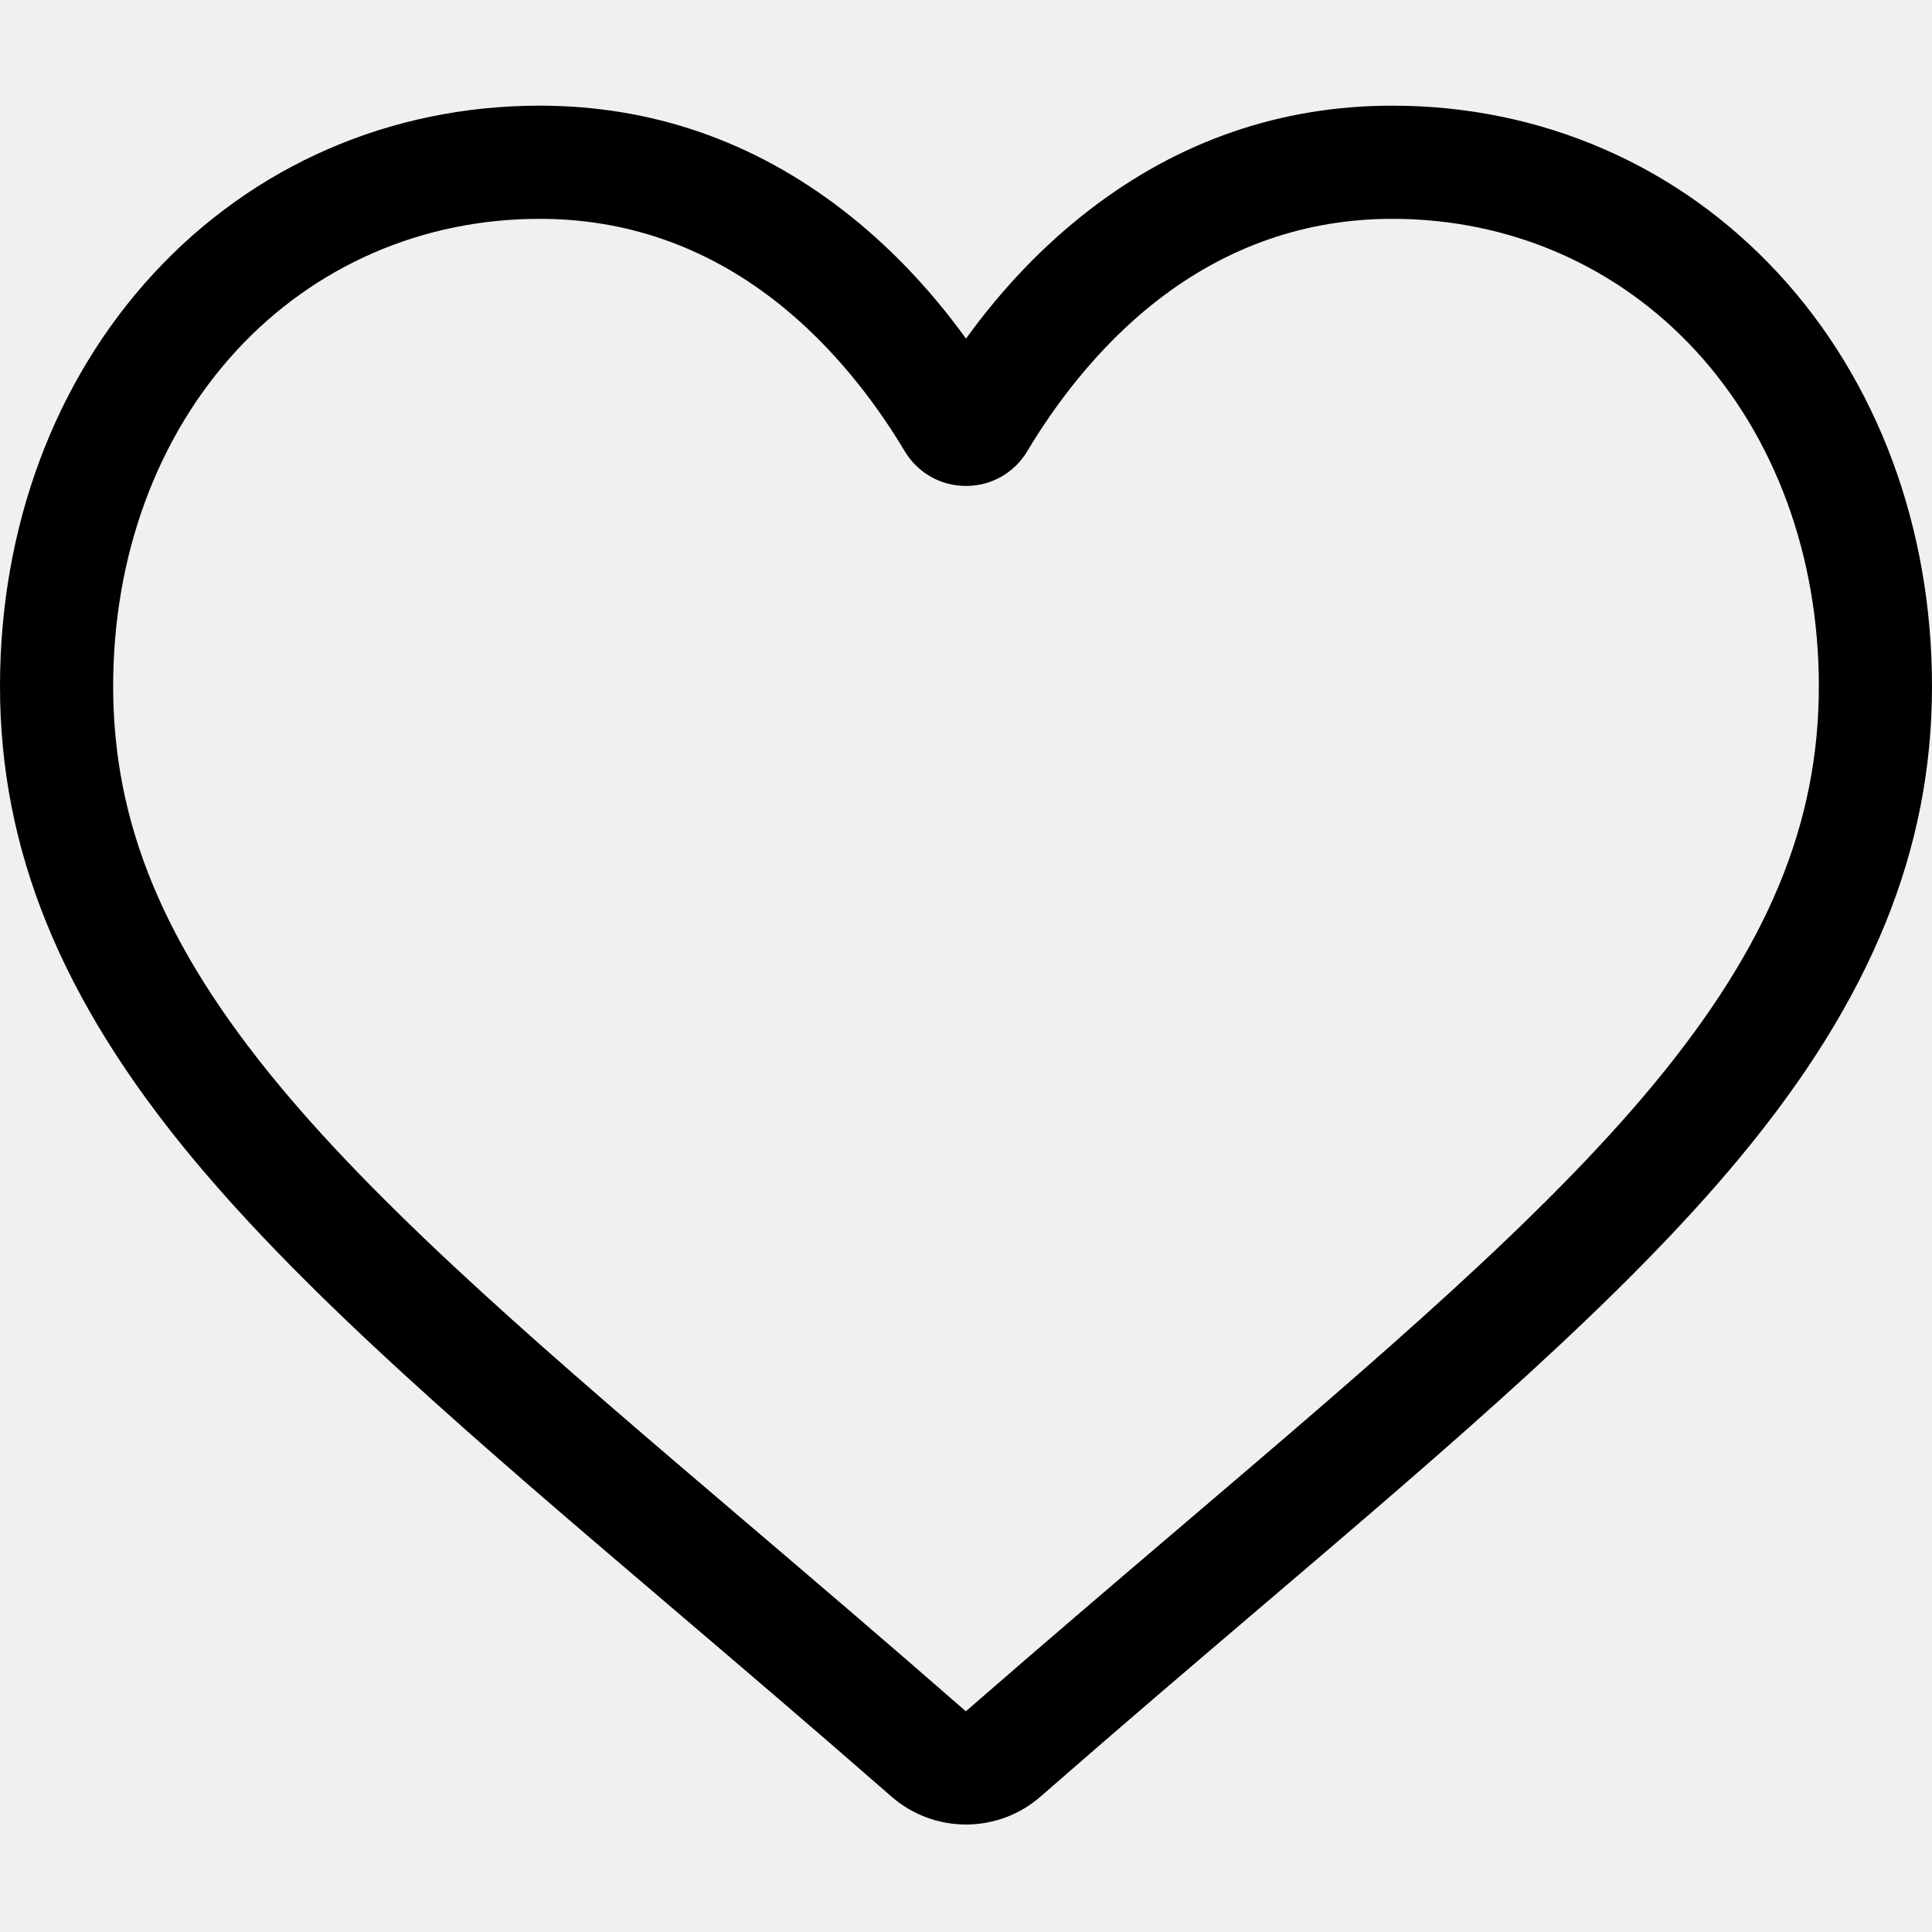
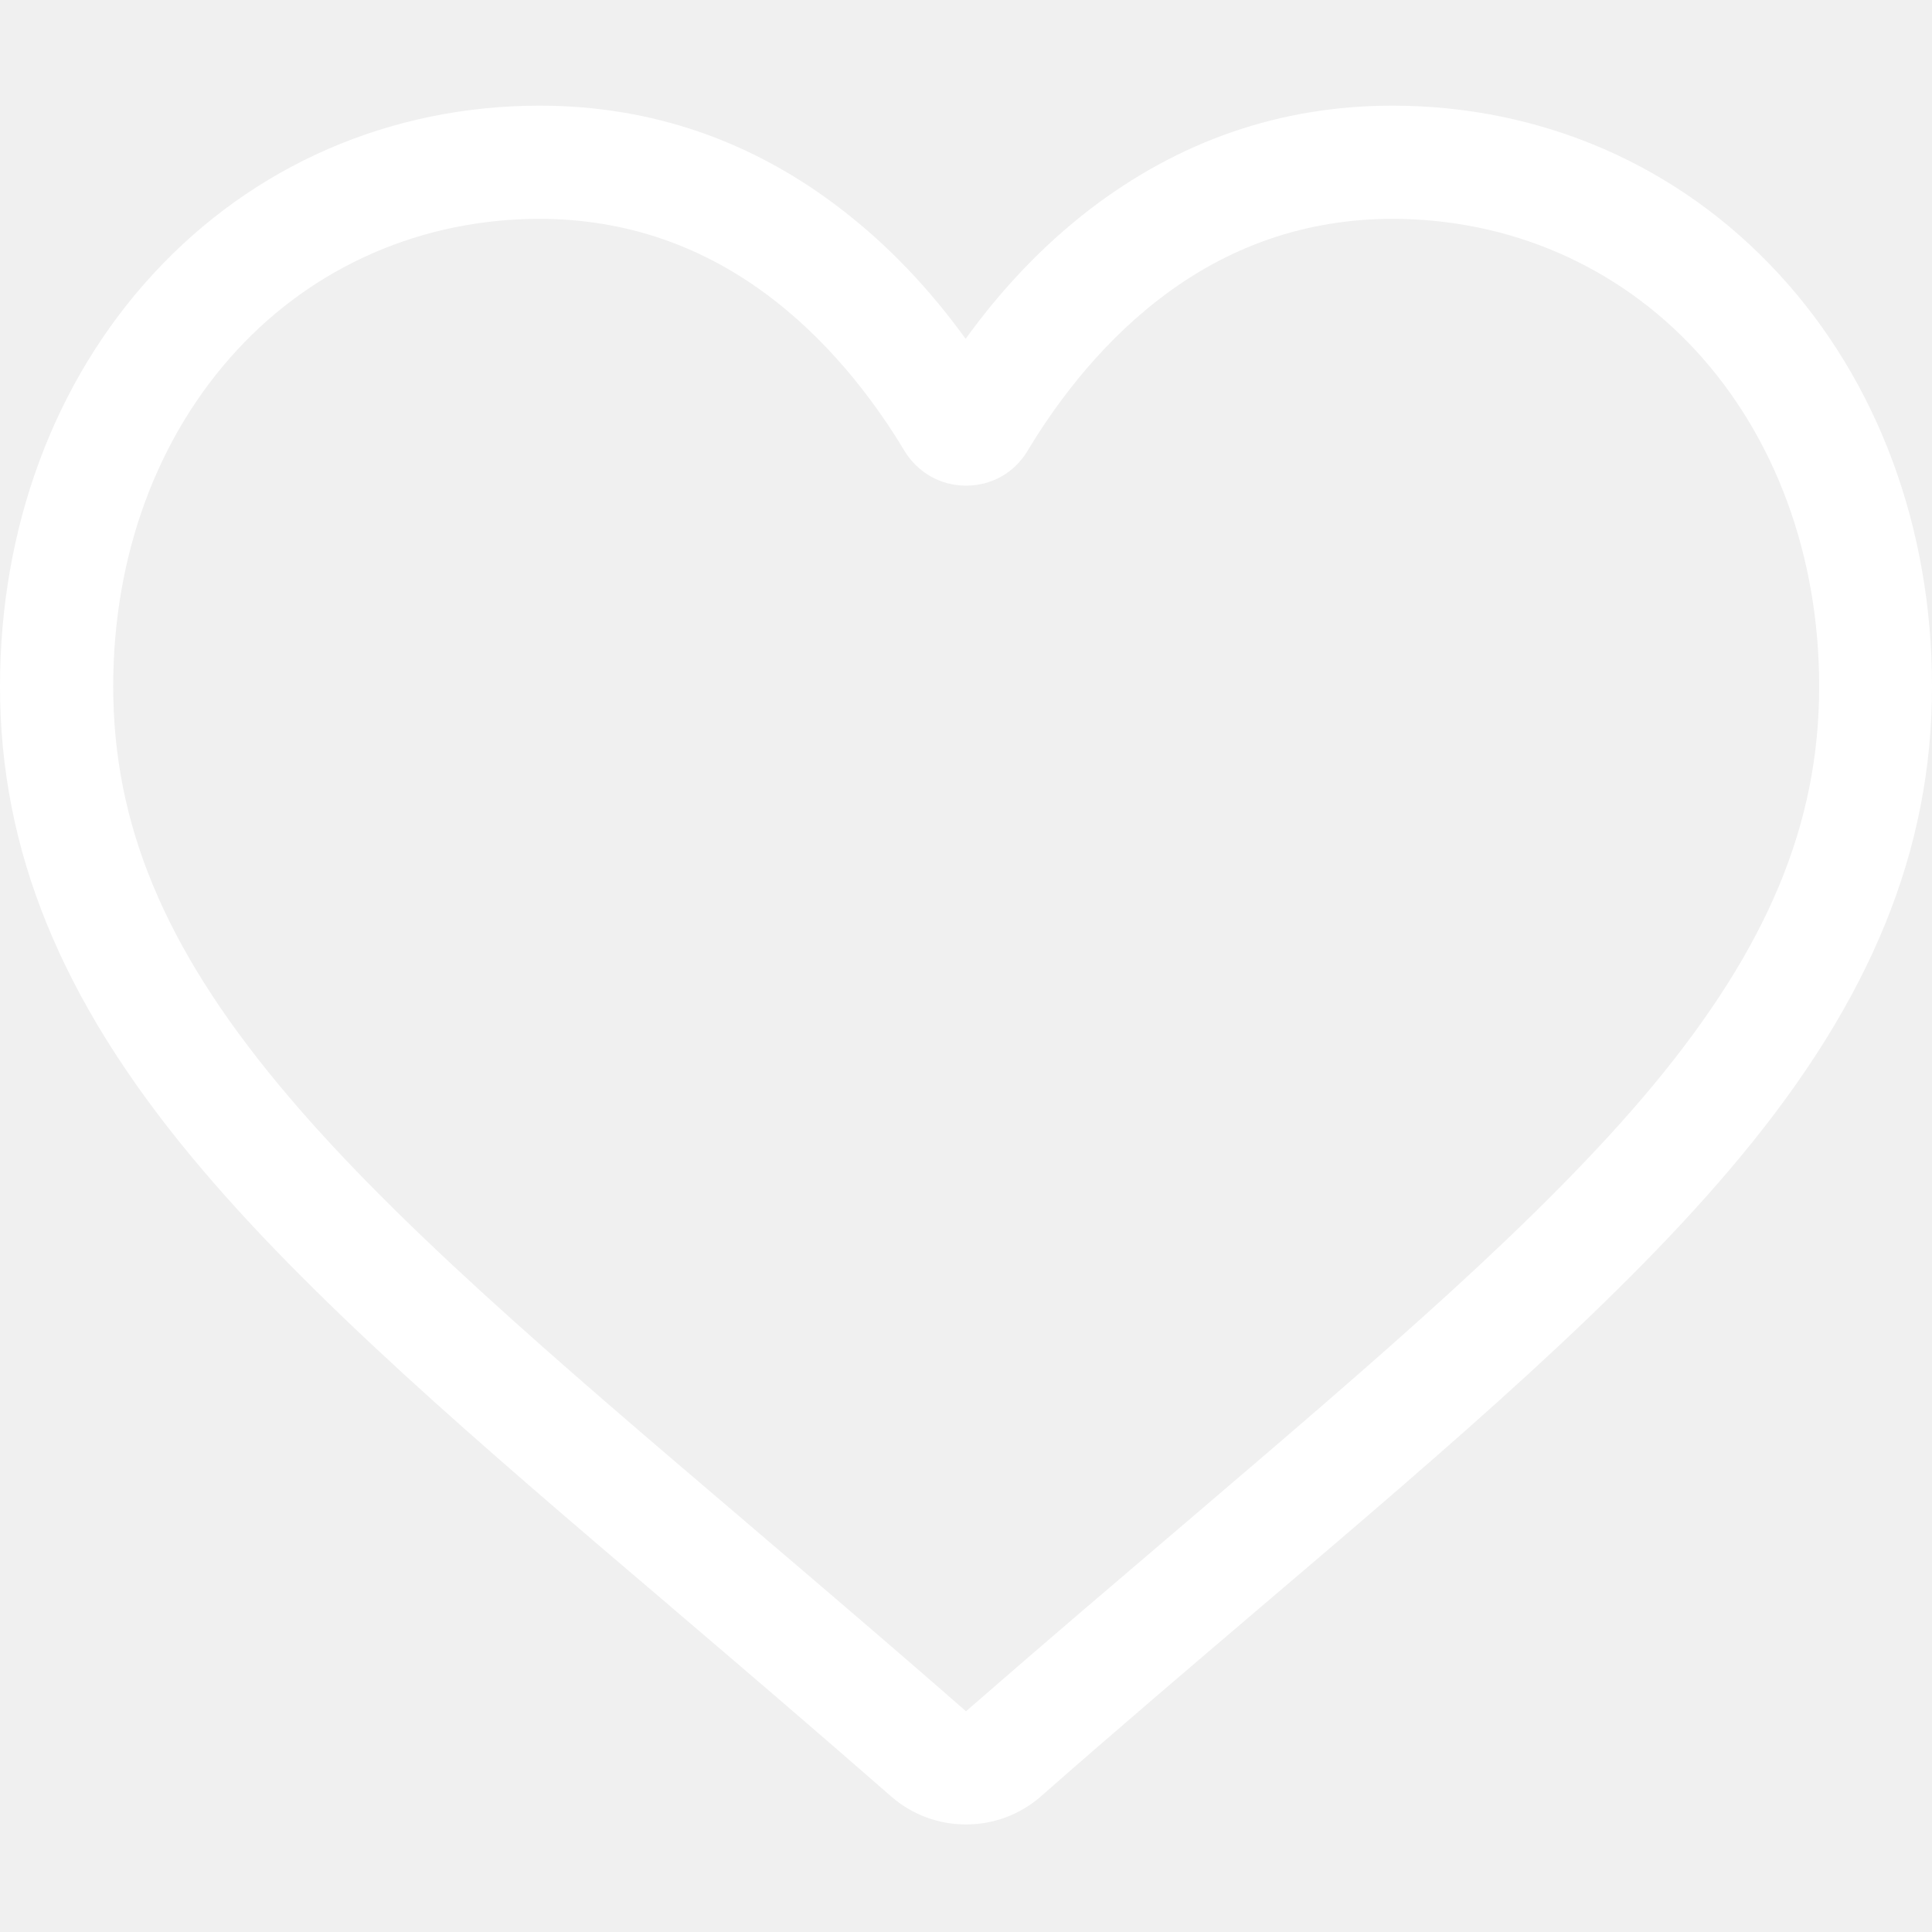
- <svg xmlns="http://www.w3.org/2000/svg" viewBox="0 -28 512.001 512">
-   <path d="m256 455.516c-7.289 0-14.316-2.641-19.793-7.438-20.684-18.086-40.625-35.082-58.219-50.074l-.09-.078c-51.582-43.957-96.125-81.918-127.117-119.312-34.645-41.805-50.781-81.441-50.781-124.742 0-42.07 14.426-80.883 40.617-109.293 26.504-28.746 62.871-44.578 102.414-44.578 29.555 0 56.621 9.344 80.445 27.77 12.023 9.301 22.922 20.684 32.523 33.961 9.605-13.277 20.5-24.66 32.527-33.961 23.824-18.426 50.891-27.77 80.445-27.77 39.539 0 75.91 15.832 102.414 44.578 26.191 28.41 40.613 67.223 40.613 109.293 0 43.301-16.133 82.938-50.777 124.738-30.992 37.398-75.531 75.355-127.105 119.309-17.625 15.016-37.598 32.039-58.328 50.168-5.473 4.789-12.504 7.43-19.789 7.43zm-112.969-425.523c-31.066 0-59.605 12.398-80.367 34.914-21.07 22.855-32.676 54.449-32.676 88.965 0 36.418 13.535 68.988 43.883 105.605 29.332 35.395 72.961 72.574 123.477 115.625l.094.078c17.66 15.051 37.68 32.113 58.516 50.332 20.961-18.254 41.012-35.344 58.707-50.418 50.512-43.051 94.137-80.223 123.469-115.617 30.344-36.617 43.879-69.188 43.879-105.605 0-34.516-11.605-66.109-32.676-88.965-20.758-22.516-49.301-34.914-80.363-34.914-22.758 0-43.652 7.234-62.102 21.5-16.441 12.719-27.895 28.797-34.609 40.047-3.453 5.785-9.531 9.238-16.262 9.238s-12.809-3.453-16.262-9.238c-6.711-11.25-18.164-27.328-34.609-40.047-18.449-14.266-39.344-21.5-62.098-21.5zm0 0" />
+ <svg xmlns="http://www.w3.org/2000/svg" version="1.1" id="Слой_1" x="0px" y="0px" viewBox="0 0 512 512" style="enable-background:new 0 0 512 512;" xml:space="preserve">
+   <style type="text/css">
+ 	.st0{fill:#FFFFFF;}
+ </style>
+   <path class="st0" d="M256,483.5c-7.3,0-14.3-2.6-19.8-7.4C215.5,458,195.6,441,178,426l-0.1-0.1C126.3,382,81.8,344,50.8,306.6  C16.1,264.8,0,225.2,0,181.9C0,139.8,14.4,101,40.6,72.6C67.1,43.8,103.5,28,143,28c29.6,0,56.6,9.3,80.4,27.8  c12,9.3,22.9,20.7,32.5,34c9.6-13.3,20.5-24.7,32.5-34C312.4,37.3,339.4,28,369,28c39.5,0,75.9,15.8,102.4,44.6  C497.6,101,512,139.8,512,181.9c0,43.3-16.1,82.9-50.8,124.7c-31,37.4-75.5,75.4-127.1,119.3c-17.6,15-37.6,32-58.3,50.2  C270.3,480.9,263.3,483.5,256,483.5z M143,58C112,58,83.4,70.4,62.7,92.9c-21.1,22.9-32.7,54.4-32.7,89c0,36.4,13.5,69,43.9,105.6  c29.3,35.4,73,72.6,123.5,115.6l0.1,0.1c17.7,15.1,37.7,32.1,58.5,50.3c21-18.3,41-35.3,58.7-50.4c50.5-43.1,94.1-80.2,123.5-115.6  c30.3-36.6,43.9-69.2,43.9-105.6c0-34.5-11.6-66.1-32.7-89C428.6,70.4,400,58,369,58c-22.8,0-43.7,7.2-62.1,21.5  c-16.4,12.7-27.9,28.8-34.6,40c-3.5,5.8-9.5,9.2-16.3,9.2s-12.8-3.5-16.3-9.2c-6.7-11.2-18.2-27.3-34.6-40  C186.7,65.2,165.8,58,143,58z" />
</svg>
